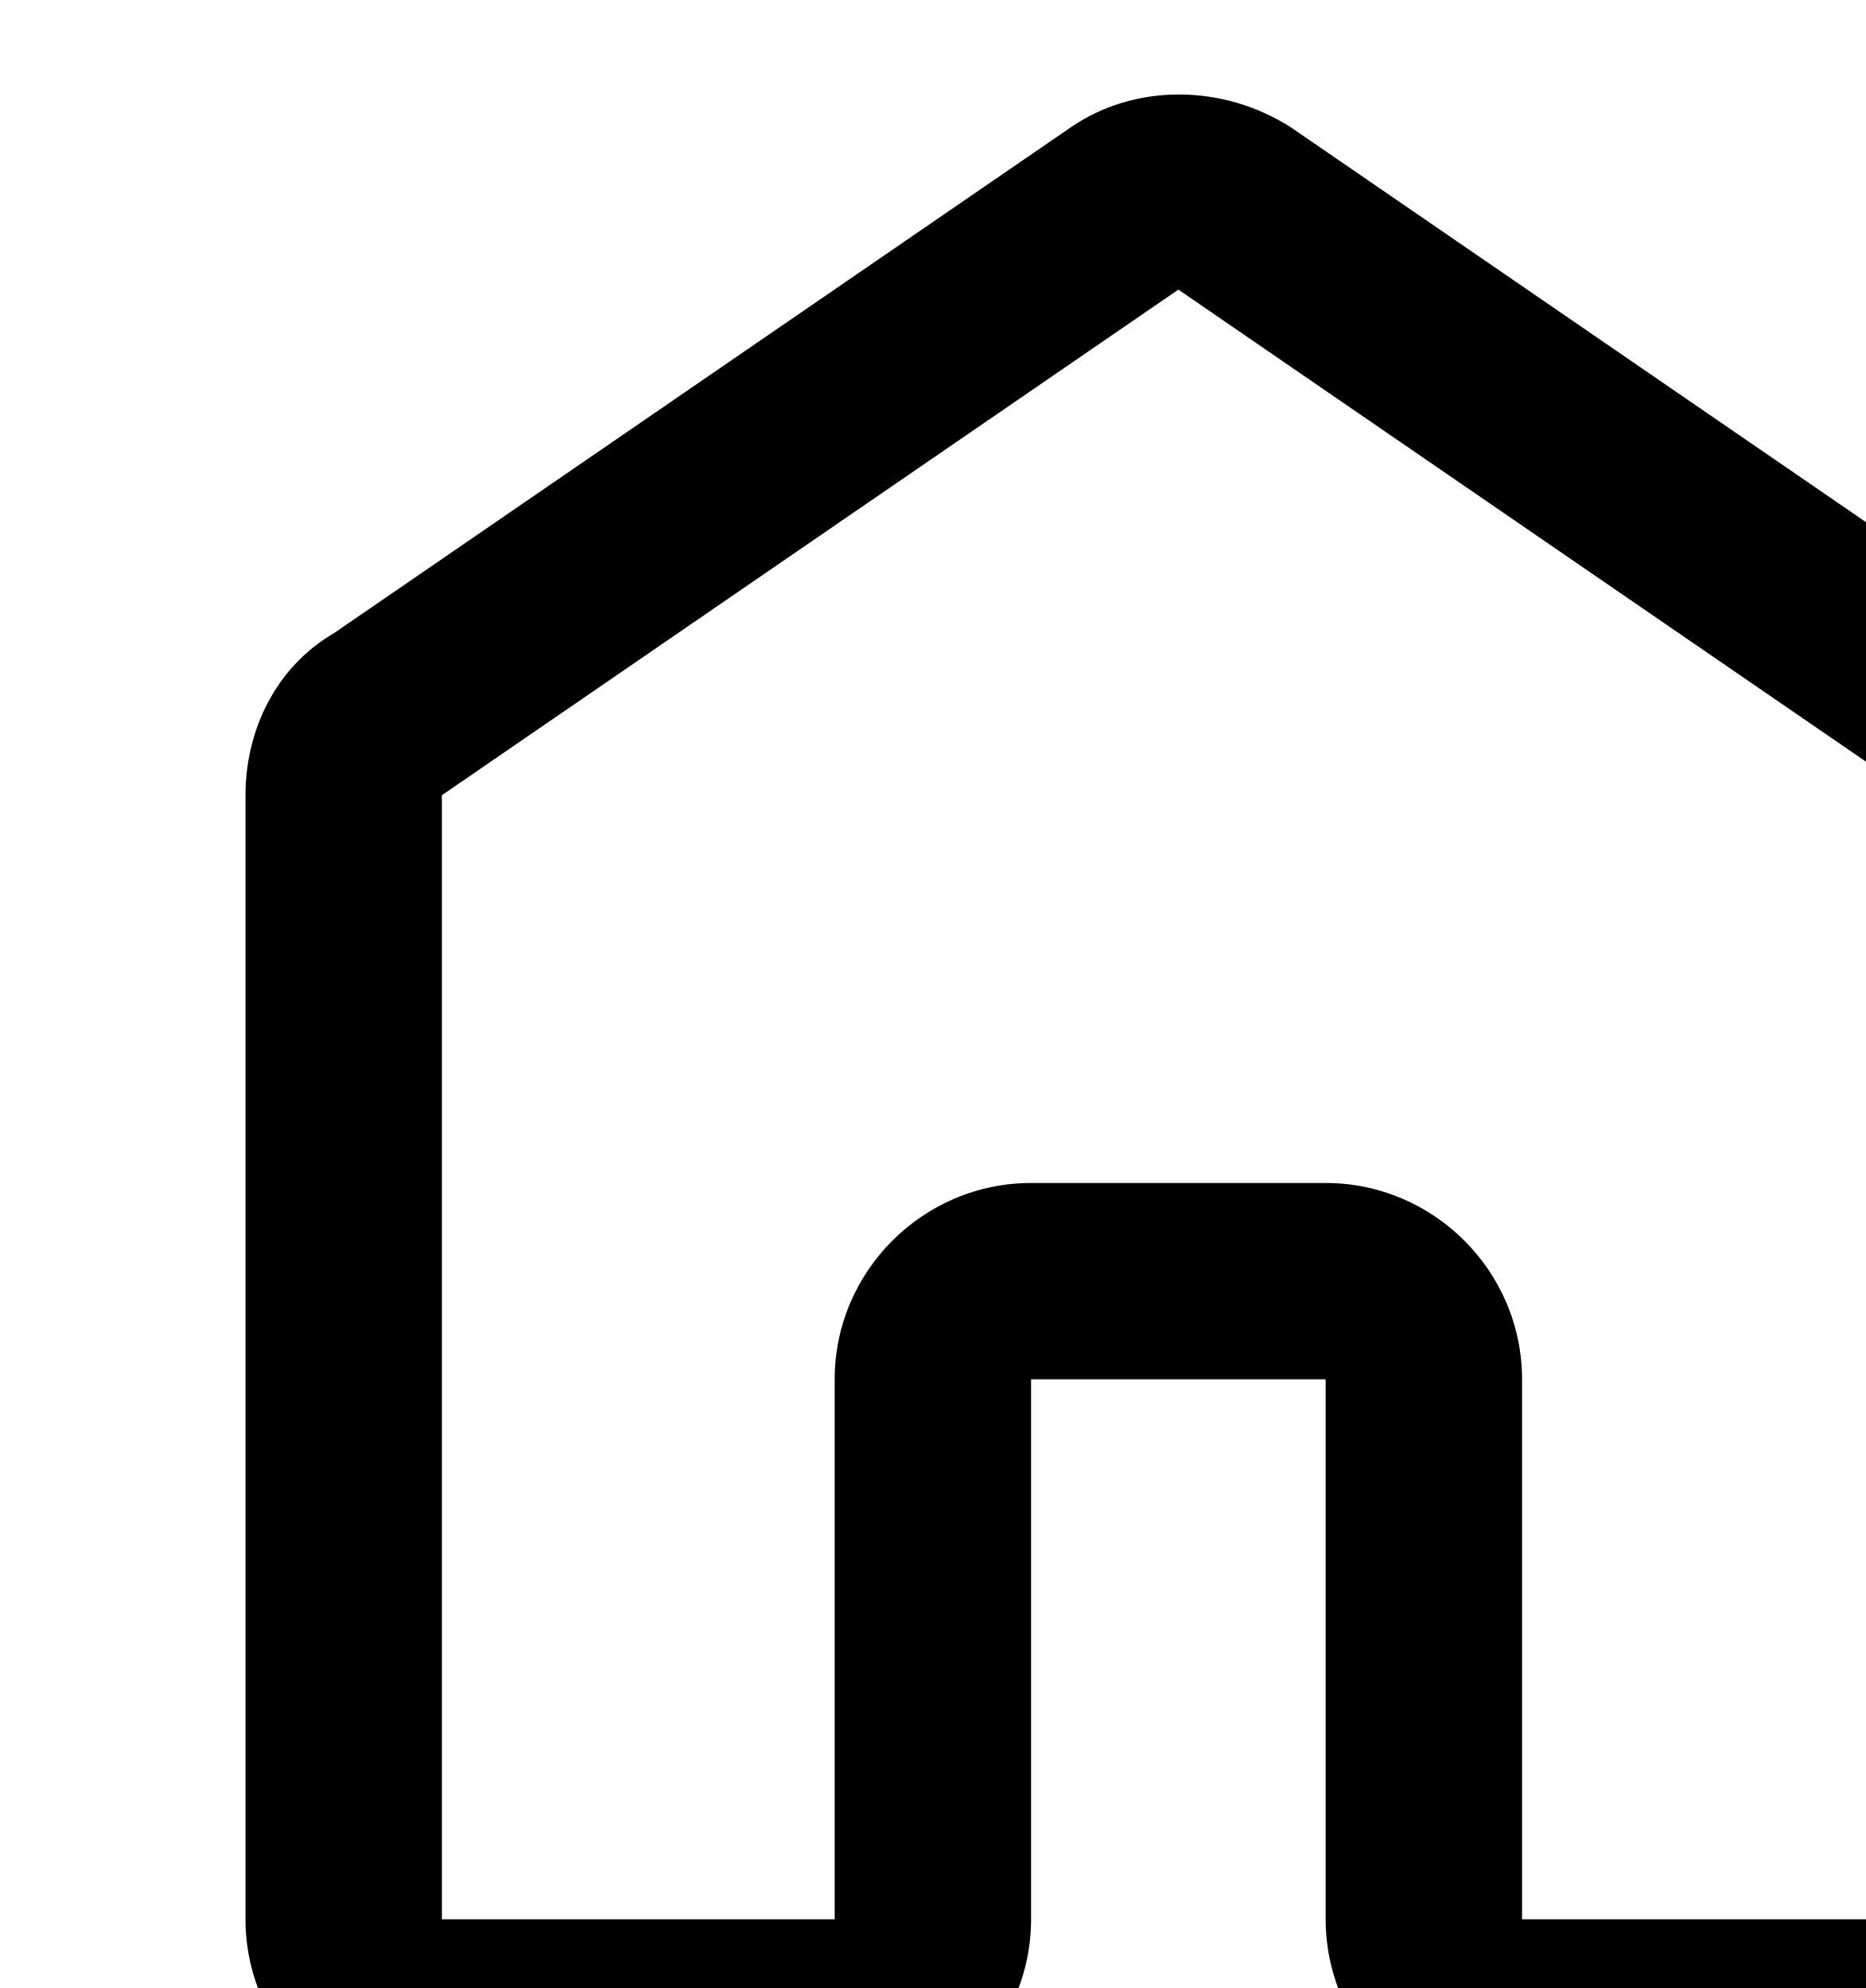
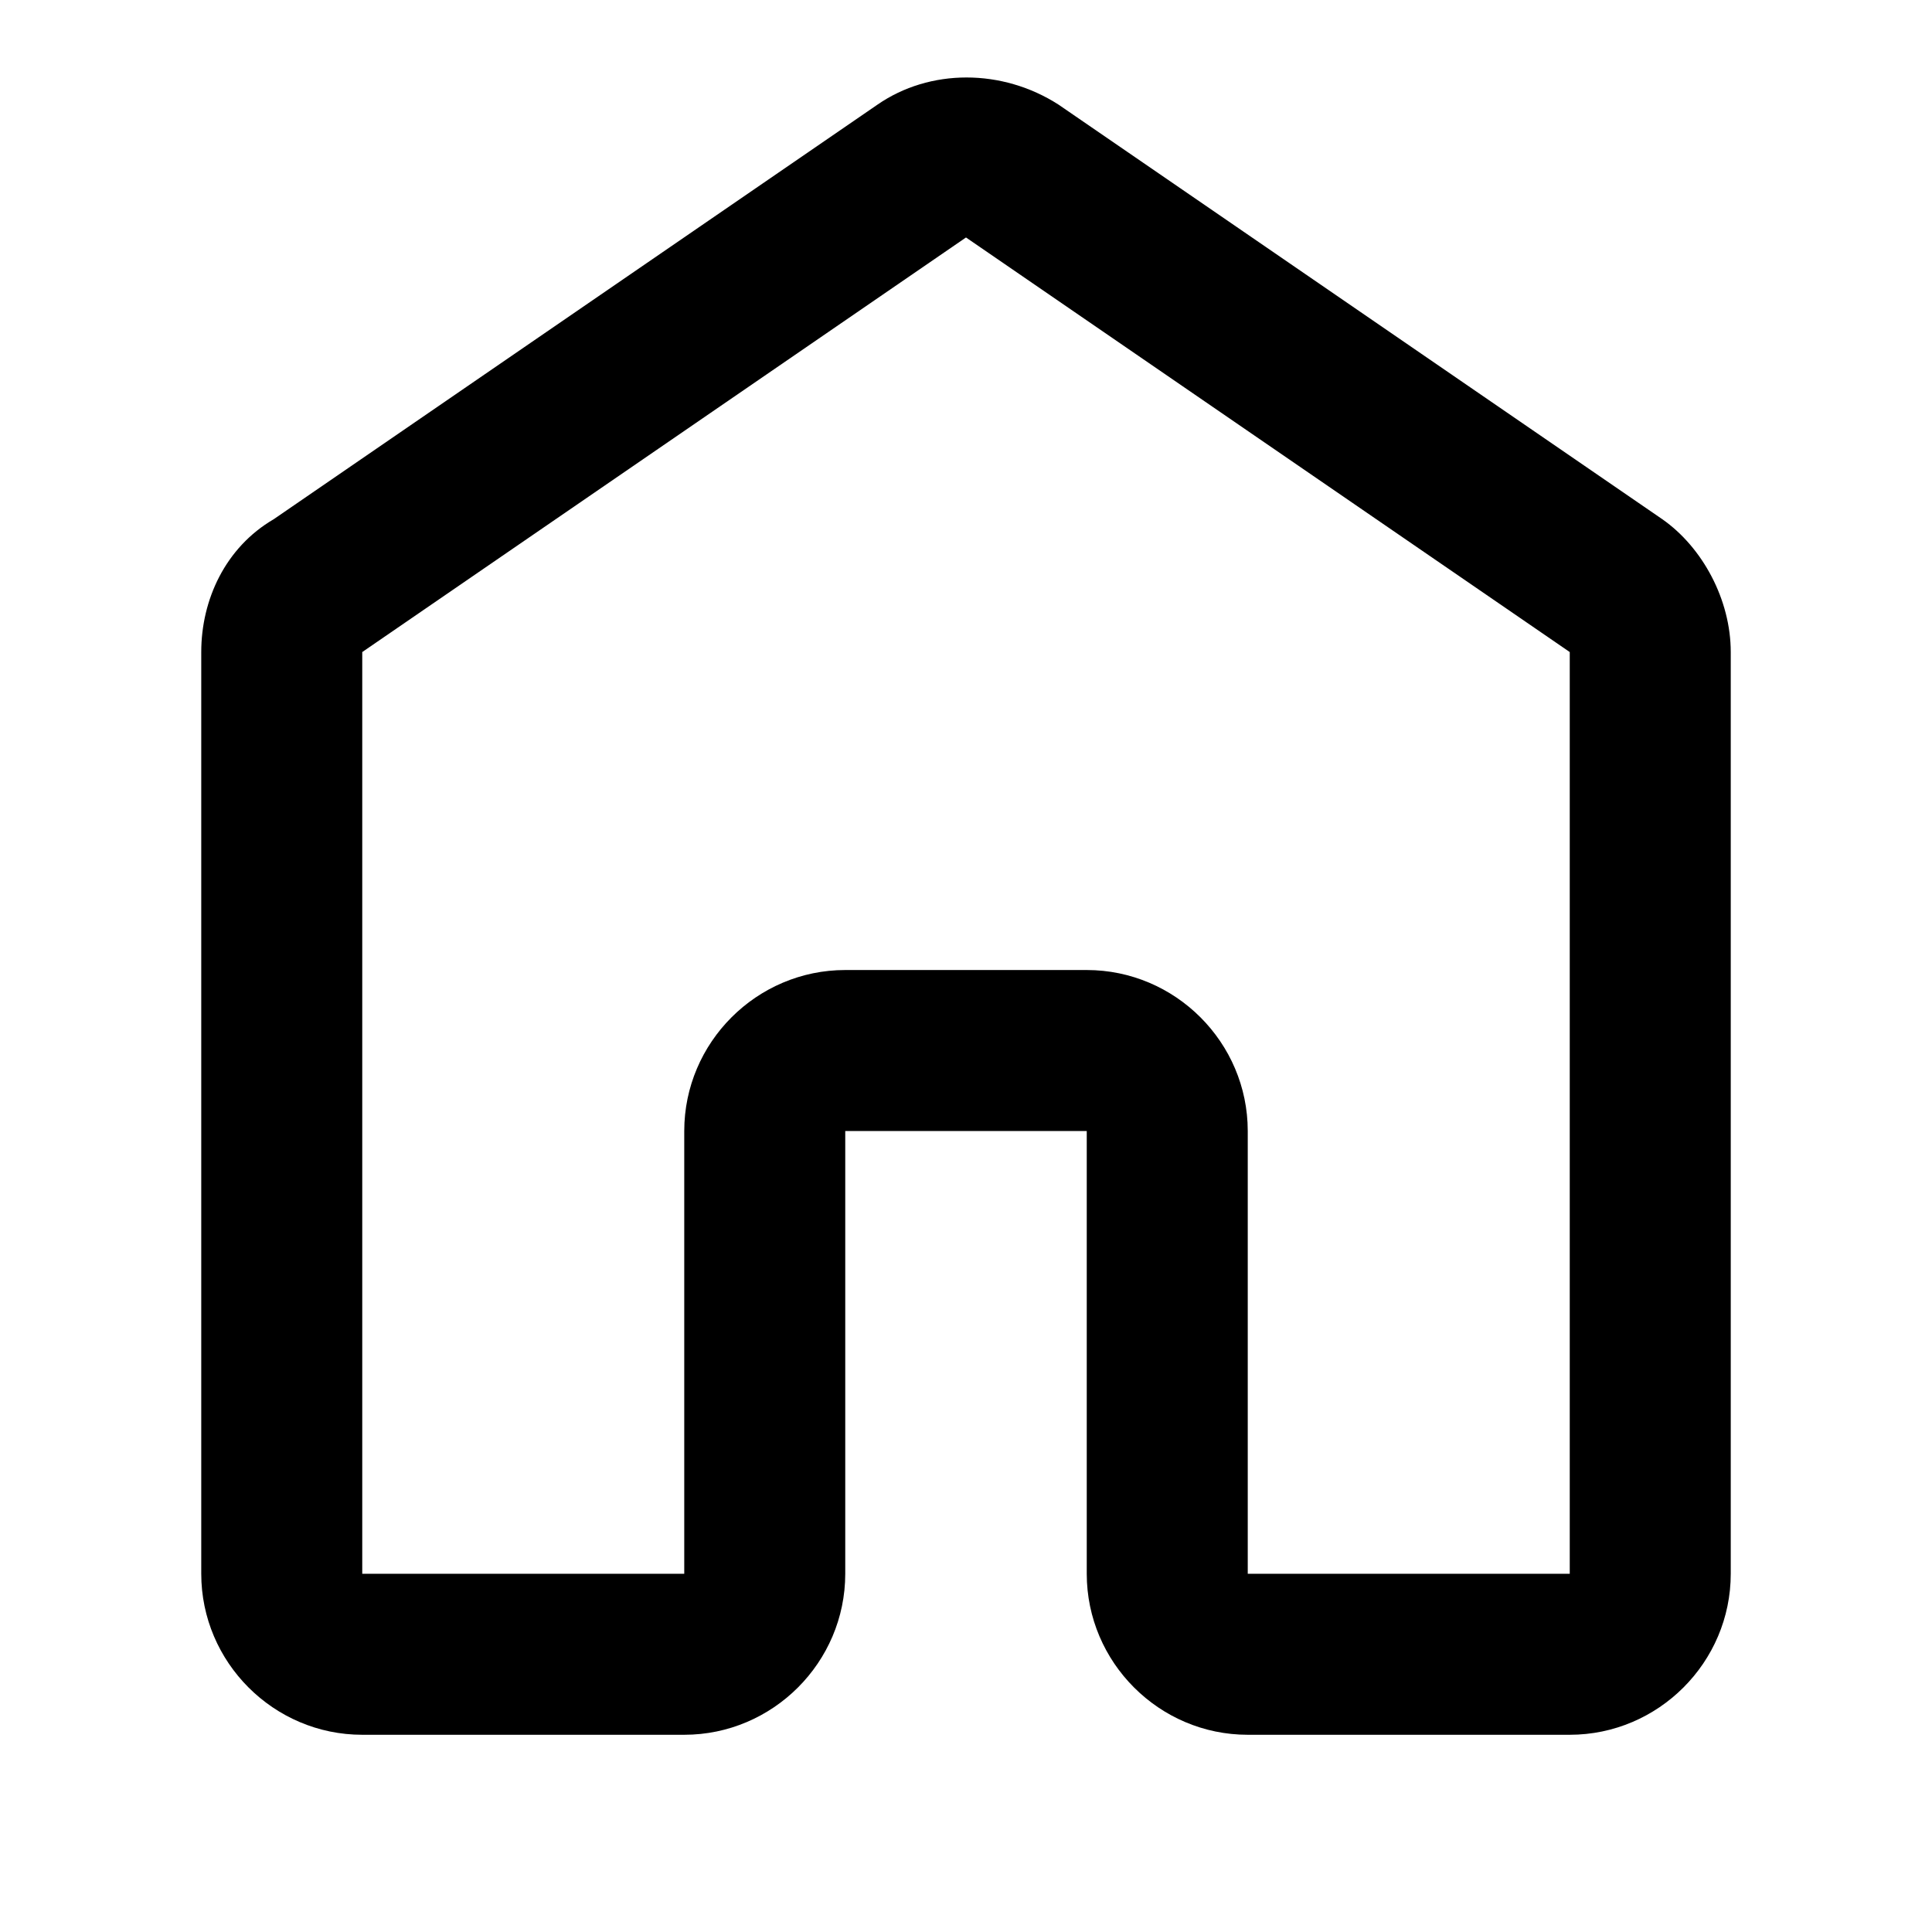
- <svg xmlns="http://www.w3.org/2000/svg" version="1.1">
+ <svg xmlns="http://www.w3.org/2000/svg" viewBox="0 0 48 48">
  <path d="m24 5.9 15 10.3v22.9h-8v-11c0-2.2-1.8-4-4-4h-6c-2.2 0-4 1.8-4 4v11H9V16.2L24 5.9M5 16.2v22.9c0 2.2 1.8 4 4 4h8c2.2 0 4-1.8 4-4v-11h6v11c0 2.2 1.8 4 4 4h8c2.2 0 4-1.8 4-4V16.2c0-1.3-.7-2.6-1.7-3.3l-15-10.3c-1.4-.9-3.2-.9-4.5 0l-15 10.3c-1.2.7-1.8 2-1.8 3.3z" />
</svg>
